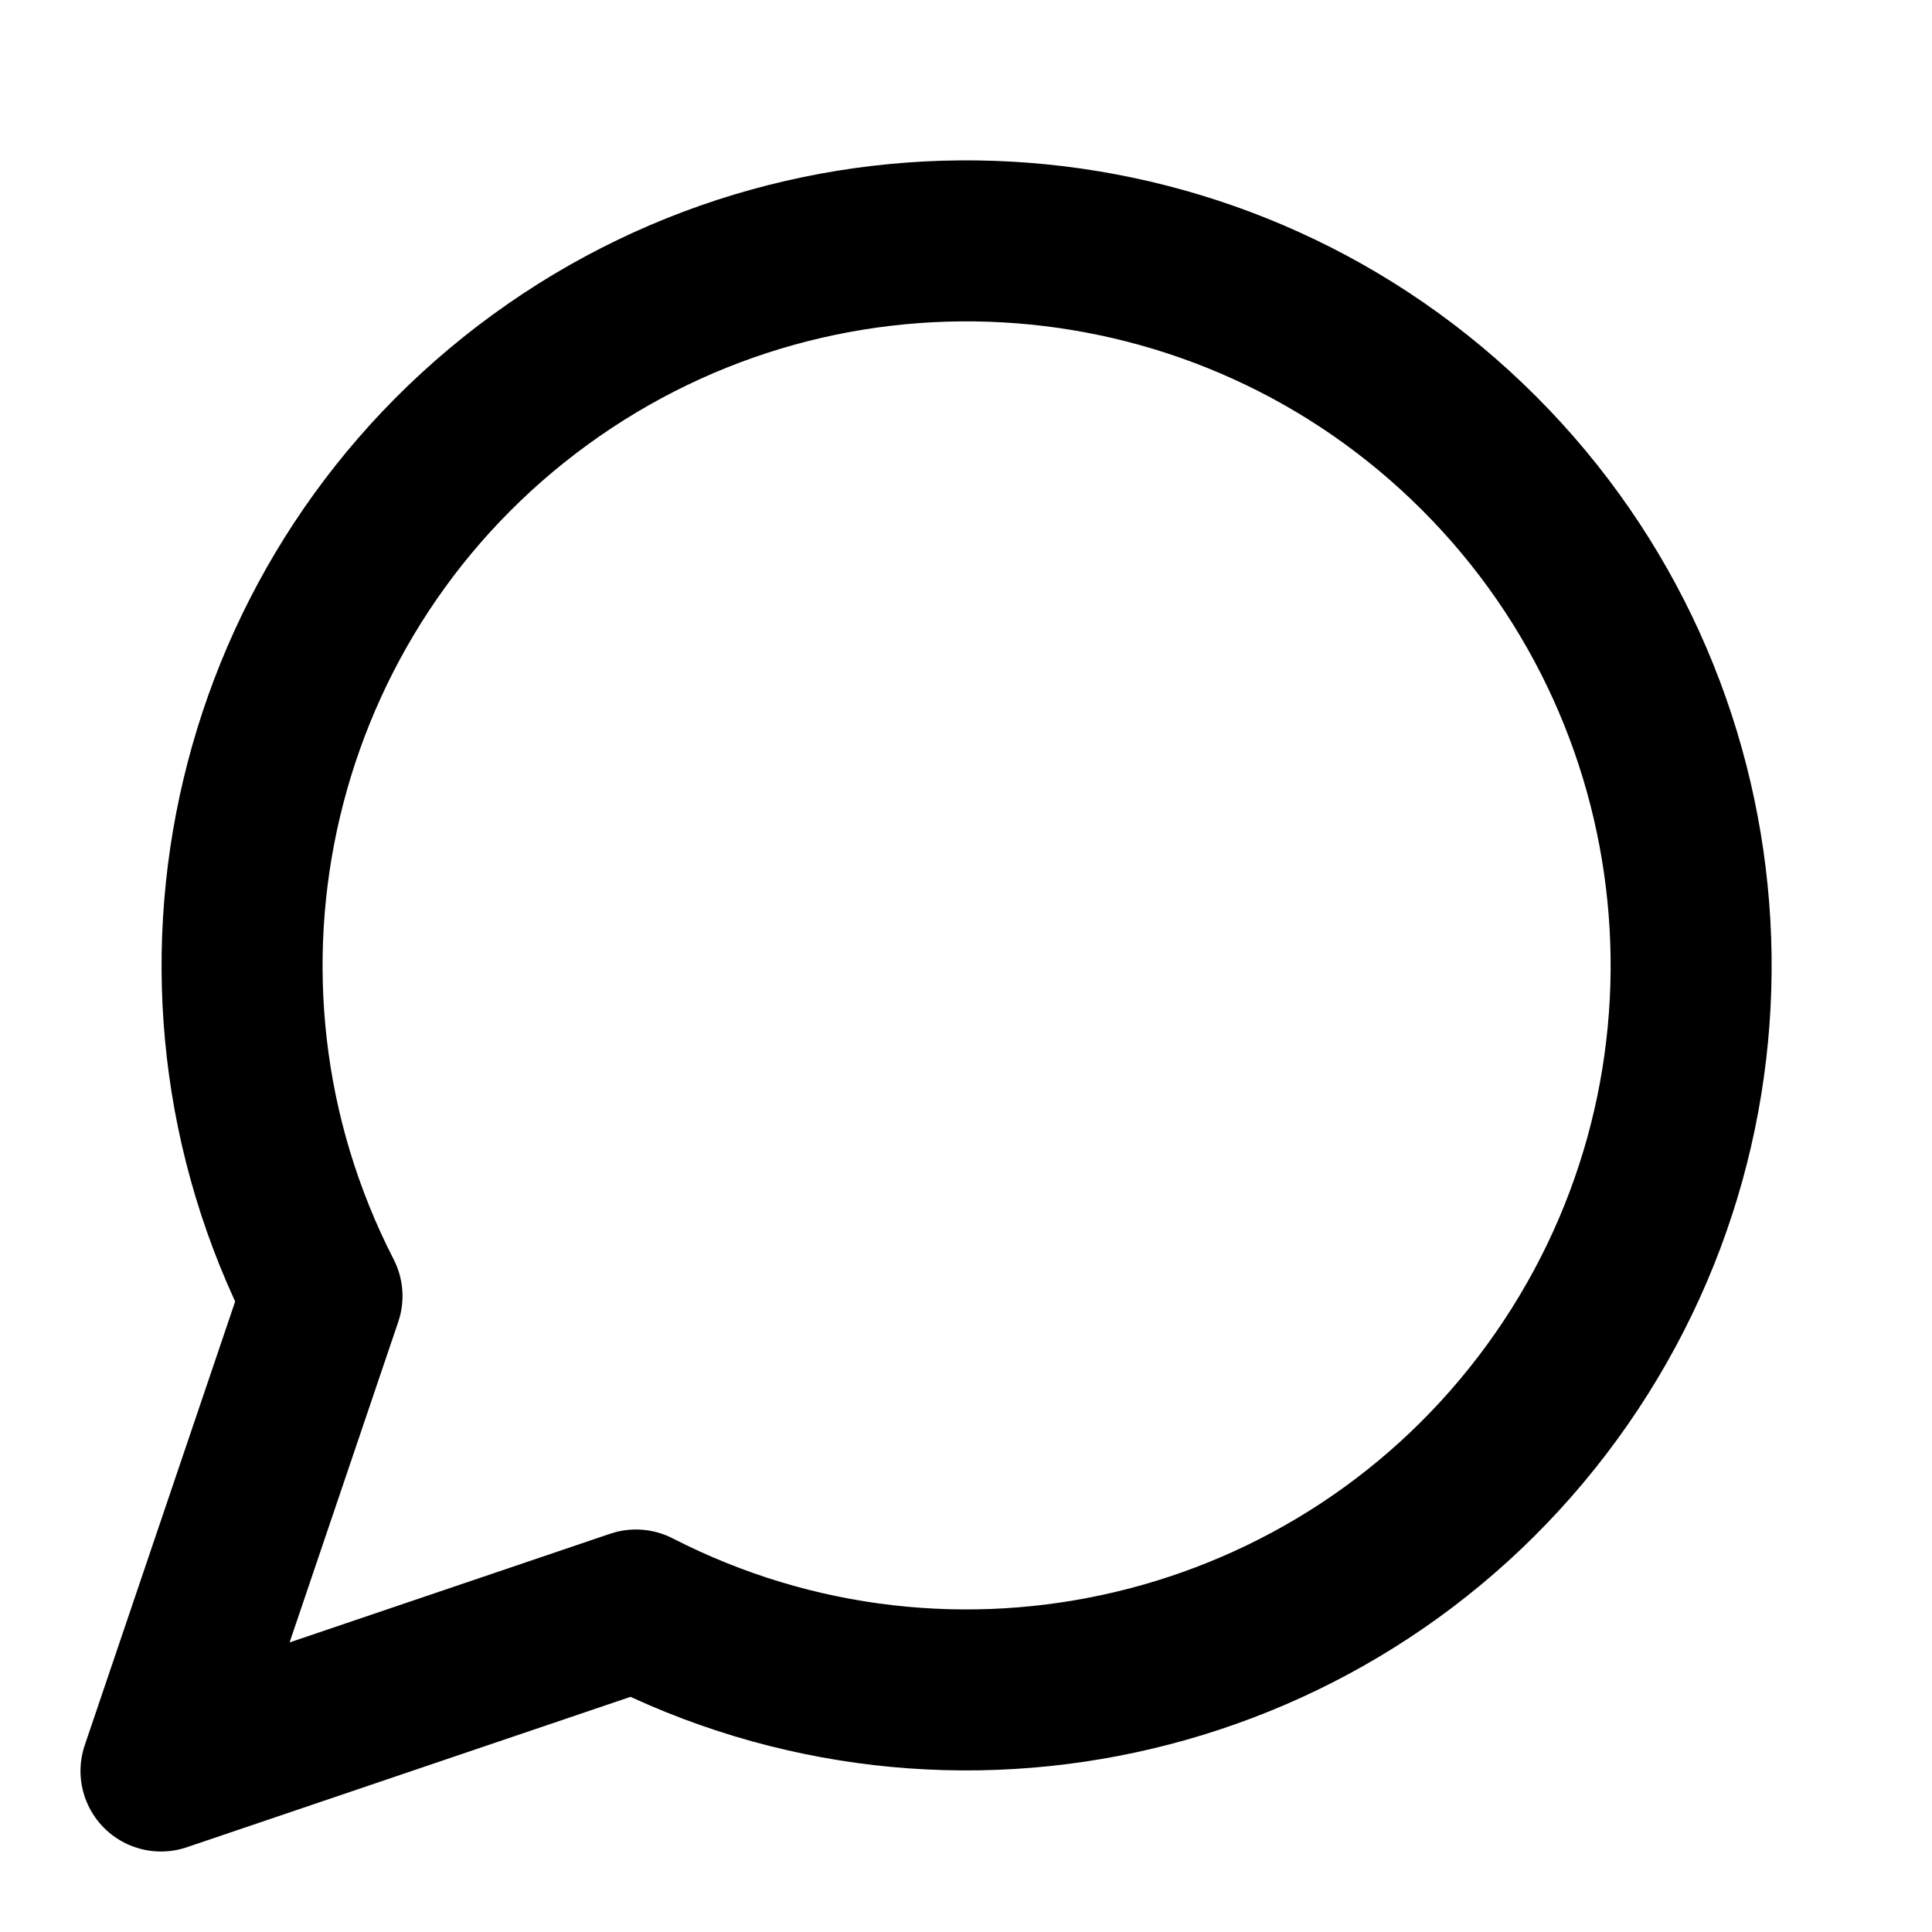
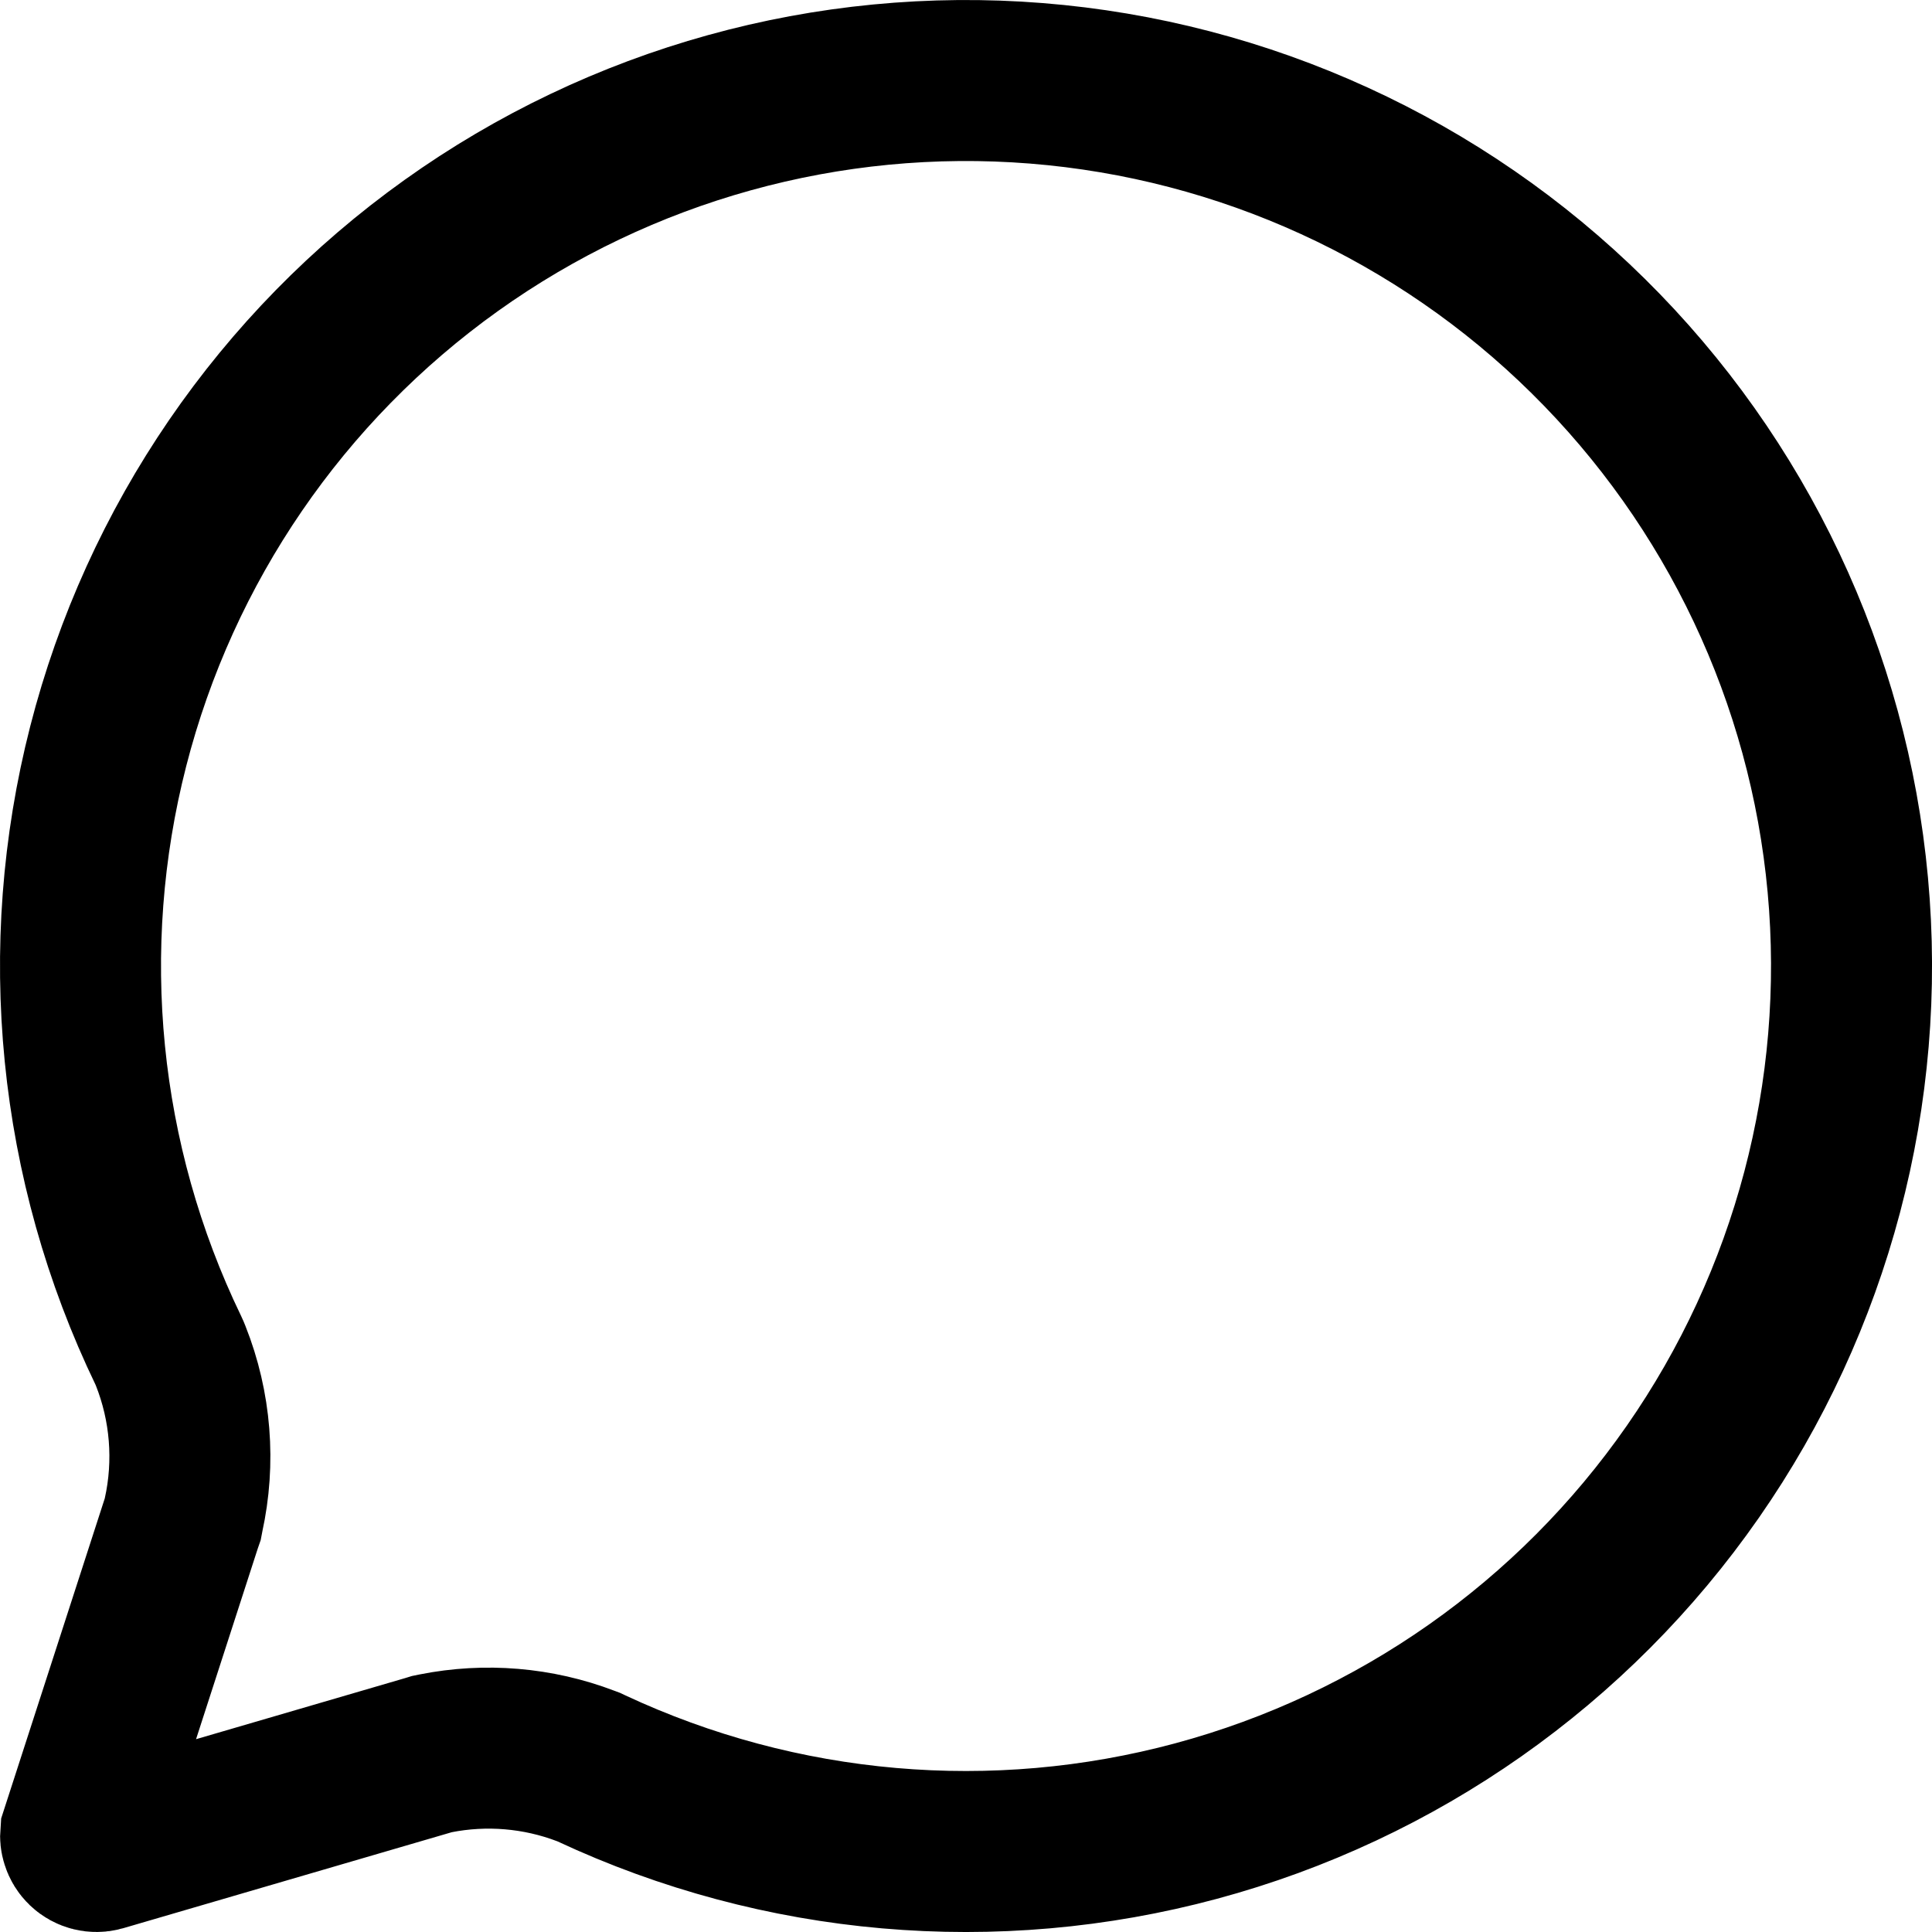
- <svg xmlns="http://www.w3.org/2000/svg" width="24" height="24" viewBox="0 0 24 24" fill="none" stroke="black" stroke-width="2" stroke-linecap="round" stroke-linejoin="round">
-   <path d="M7.9 20A9 9 0 1 0 4 16.1L2 22Z" />
+ <svg xmlns="http://www.w3.org/2000/svg" width="24" height="24" viewBox="0 0 24 24" fill="none">
+   <path d="M5.605 3.05C7.715 1.543 10.289 0.829 12.873 1.035C15.457 1.241 17.886 2.353 19.73 4.175C21.575 5.997 22.717 8.411 22.954 10.992C23.192 13.574 22.509 16.157 21.028 18.284C19.547 20.412 17.362 21.948 14.858 22.622C12.355 23.296 9.694 23.064 7.346 21.967L7.312 21.951L7.277 21.938C6.682 21.711 6.034 21.657 5.409 21.781L5.365 21.79L5.323 21.803L1.25 22.993C1.218 23.002 1.184 23.002 1.151 22.994C1.118 22.986 1.087 22.969 1.062 22.945C1.038 22.922 1.02 22.893 1.01 22.86C1.002 22.836 1 22.811 1.002 22.786L2.254 18.918L2.27 18.872L2.279 18.825C2.425 18.163 2.37 17.472 2.12 16.842L2.106 16.808L2.091 16.775C0.965 14.44 0.701 11.783 1.344 9.271C1.987 6.76 3.496 4.557 5.605 3.05Z" stroke="black" stroke-width="2" stroke-linecap="round" />
</svg>
